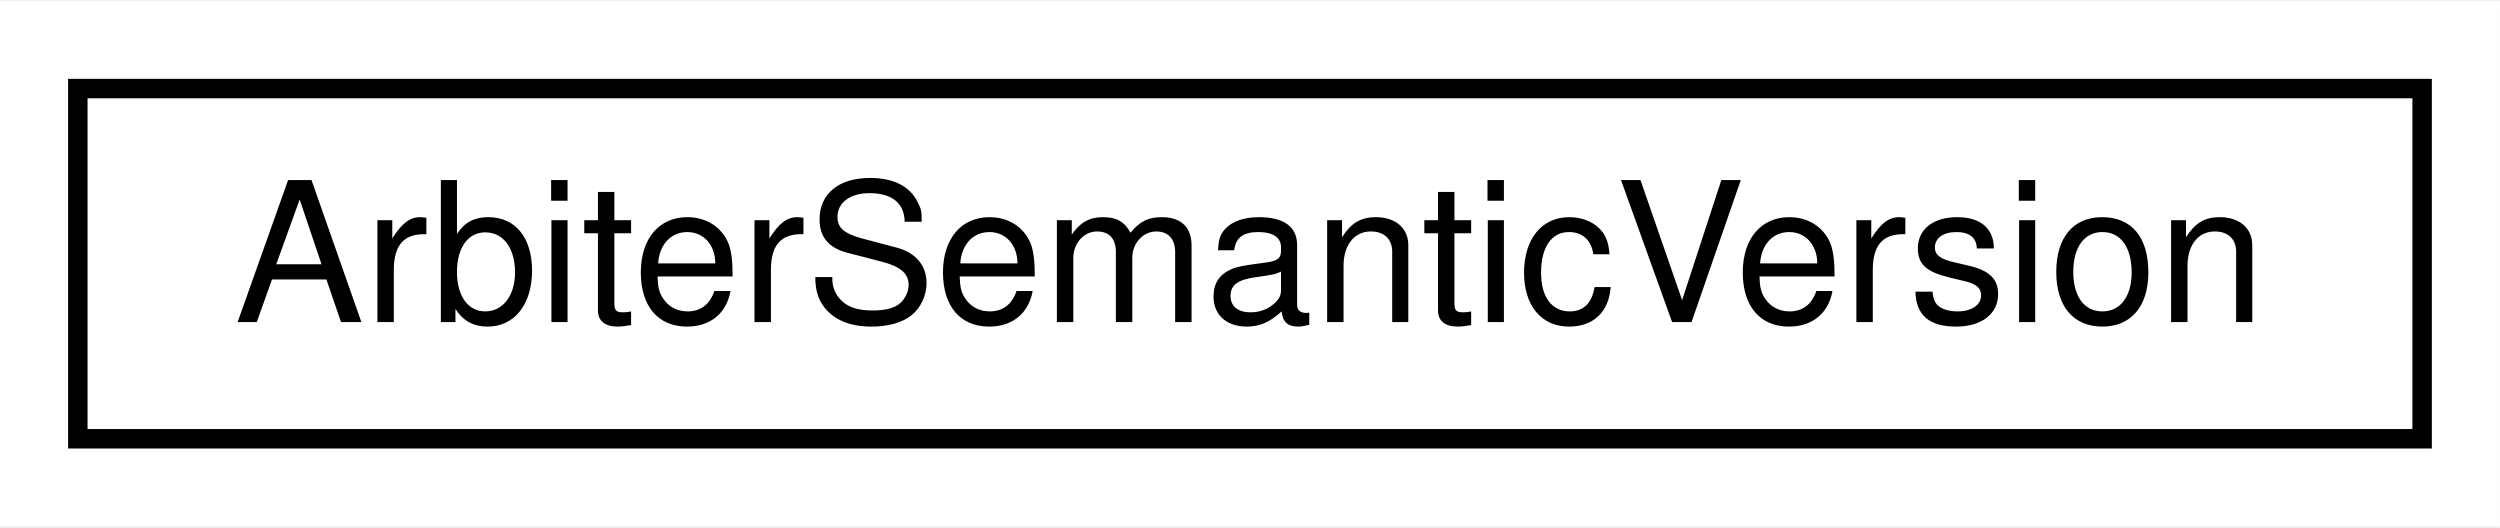
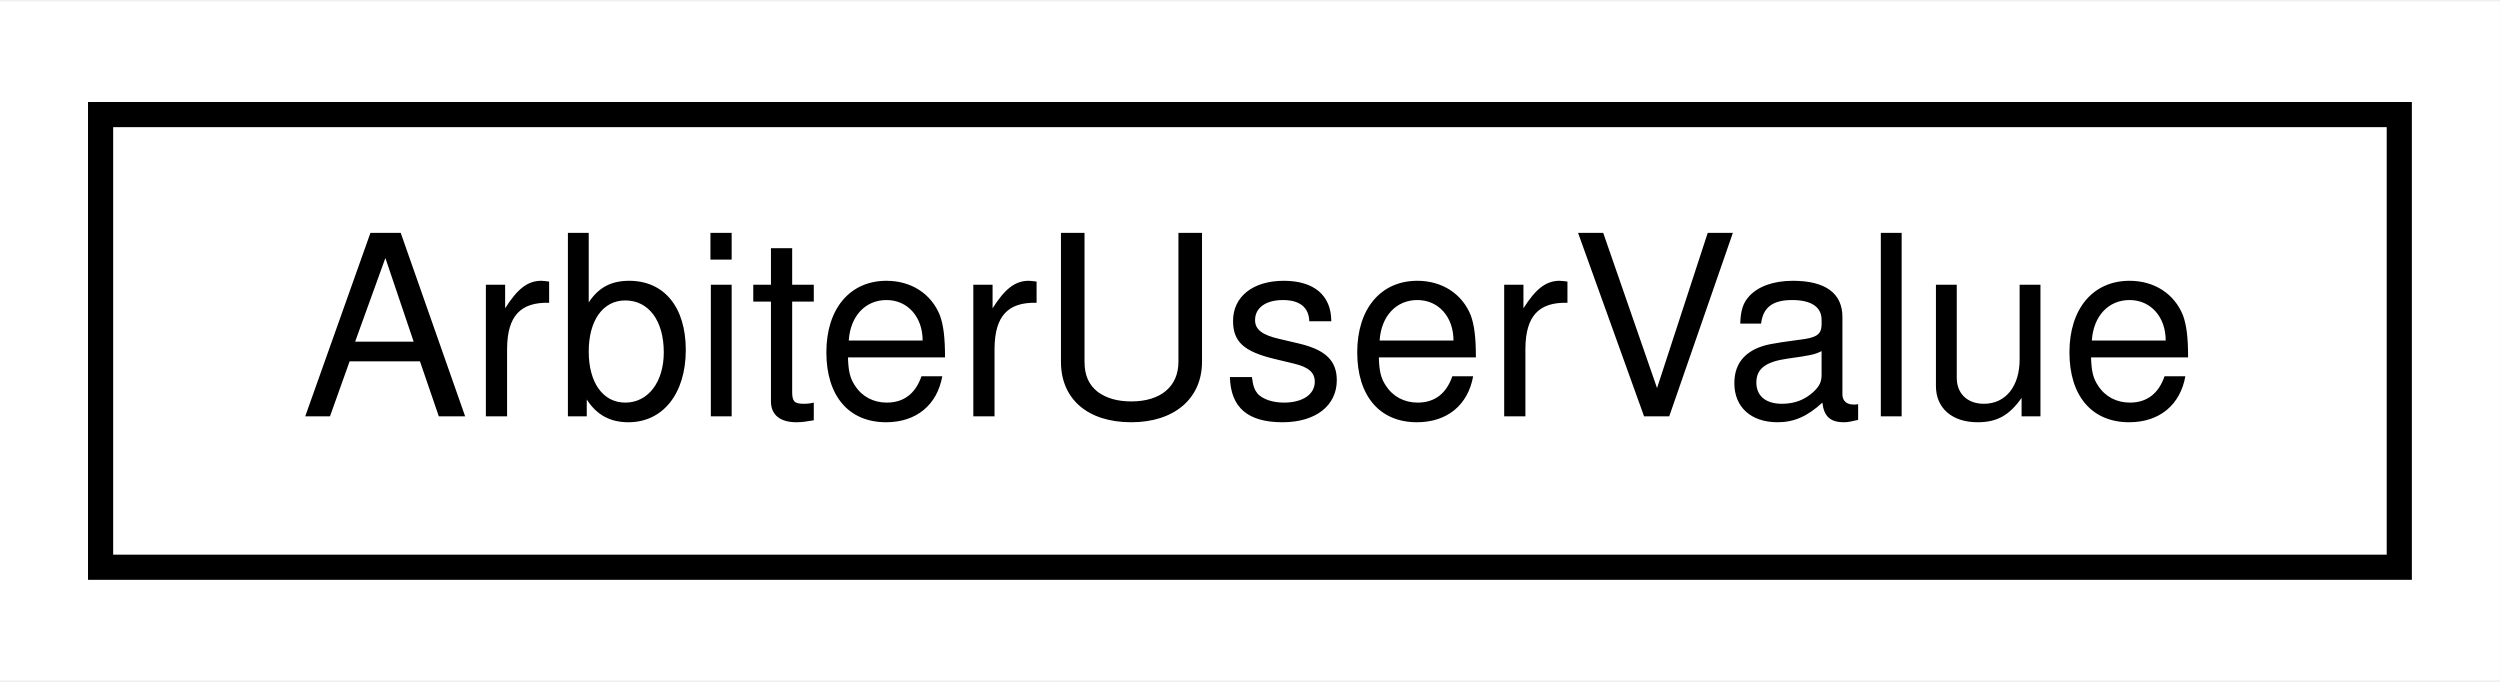
- <svg xmlns="http://www.w3.org/2000/svg" xmlns:xlink="http://www.w3.org/1999/xlink" width="128pt" height="27pt" viewBox="0.00 0.00 128.50 27.00">
+ <svg xmlns="http://www.w3.org/2000/svg" xmlns:xlink="http://www.w3.org/1999/xlink" width="99pt" height="27pt" viewBox="0.00 0.00 99.41 27.00">
  <g id="graph0" class="graph" transform="scale(1 1) rotate(0) translate(4 23)">
-     <polygon fill="white" stroke="none" points="-4,4 -4,-23 124.497,-23 124.497,4 -4,4" />
+     <polygon fill="white" stroke="none" points="-4,4 -4,-23 95.405,-23 95.405,4 -4,4" />
    <g id="node1" class="node">
      <g id="a_node1">
-         <a xlink:href="struct_arbiter_semantic_version.html" target="_top" xlink:title="Represents a semantic version, as defined by semver.org. ">
-           <polygon fill="white" stroke="black" points="0,-0.5 0,-18.5 120.497,-18.5 120.497,-0.5 0,-0.5" />
-           <text text-anchor="middle" x="60.248" y="-6.5" font-family="Helvetica,sans-Serif" font-size="10.00">ArbiterSemanticVersion</text>
+         <a xlink:href="struct_arbiter_user_value.html" target="_top" xlink:title="Represents an arbitrary value that can be associated with Arbiter data types and functionality. ">
+           <polygon fill="white" stroke="black" points="0,-0.5 0,-18.5 91.405,-18.5 91.405,-0.5 0,-0.5" />
+           <text text-anchor="middle" x="45.703" y="-6.5" font-family="Helvetica,sans-Serif" font-size="10.00">ArbiterUserValue</text>
        </a>
      </g>
    </g>
  </g>
</svg>
